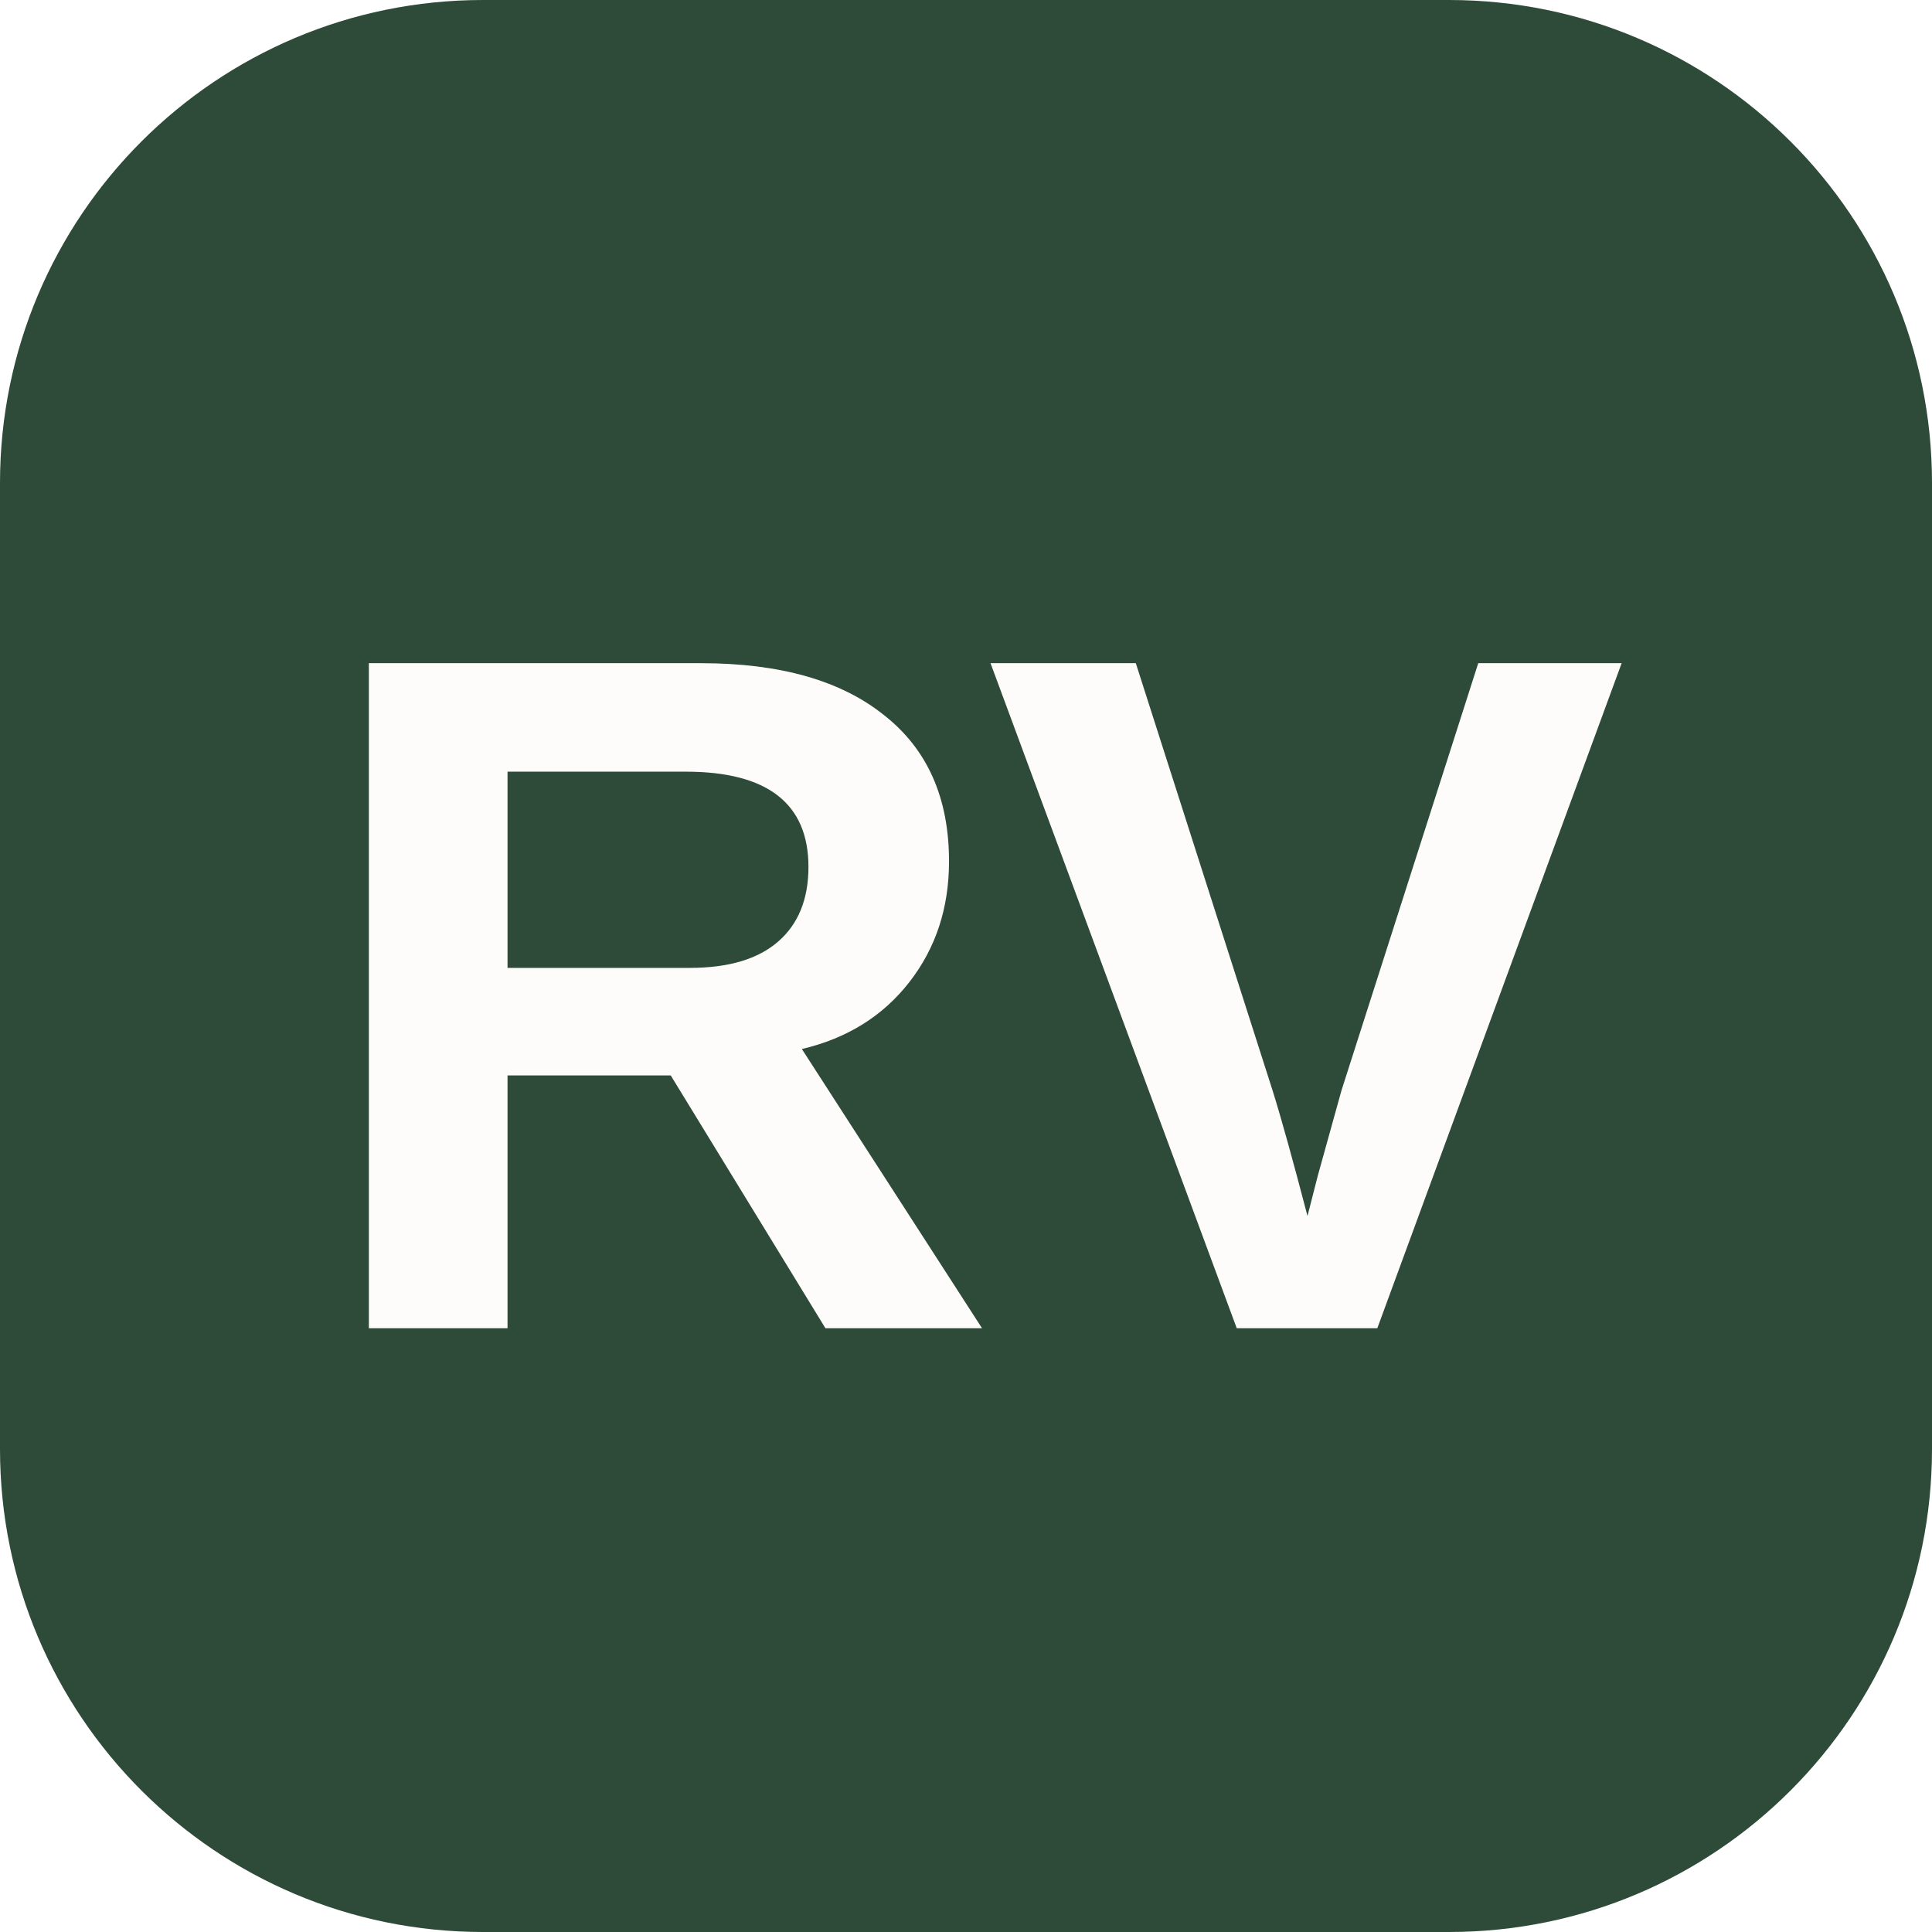
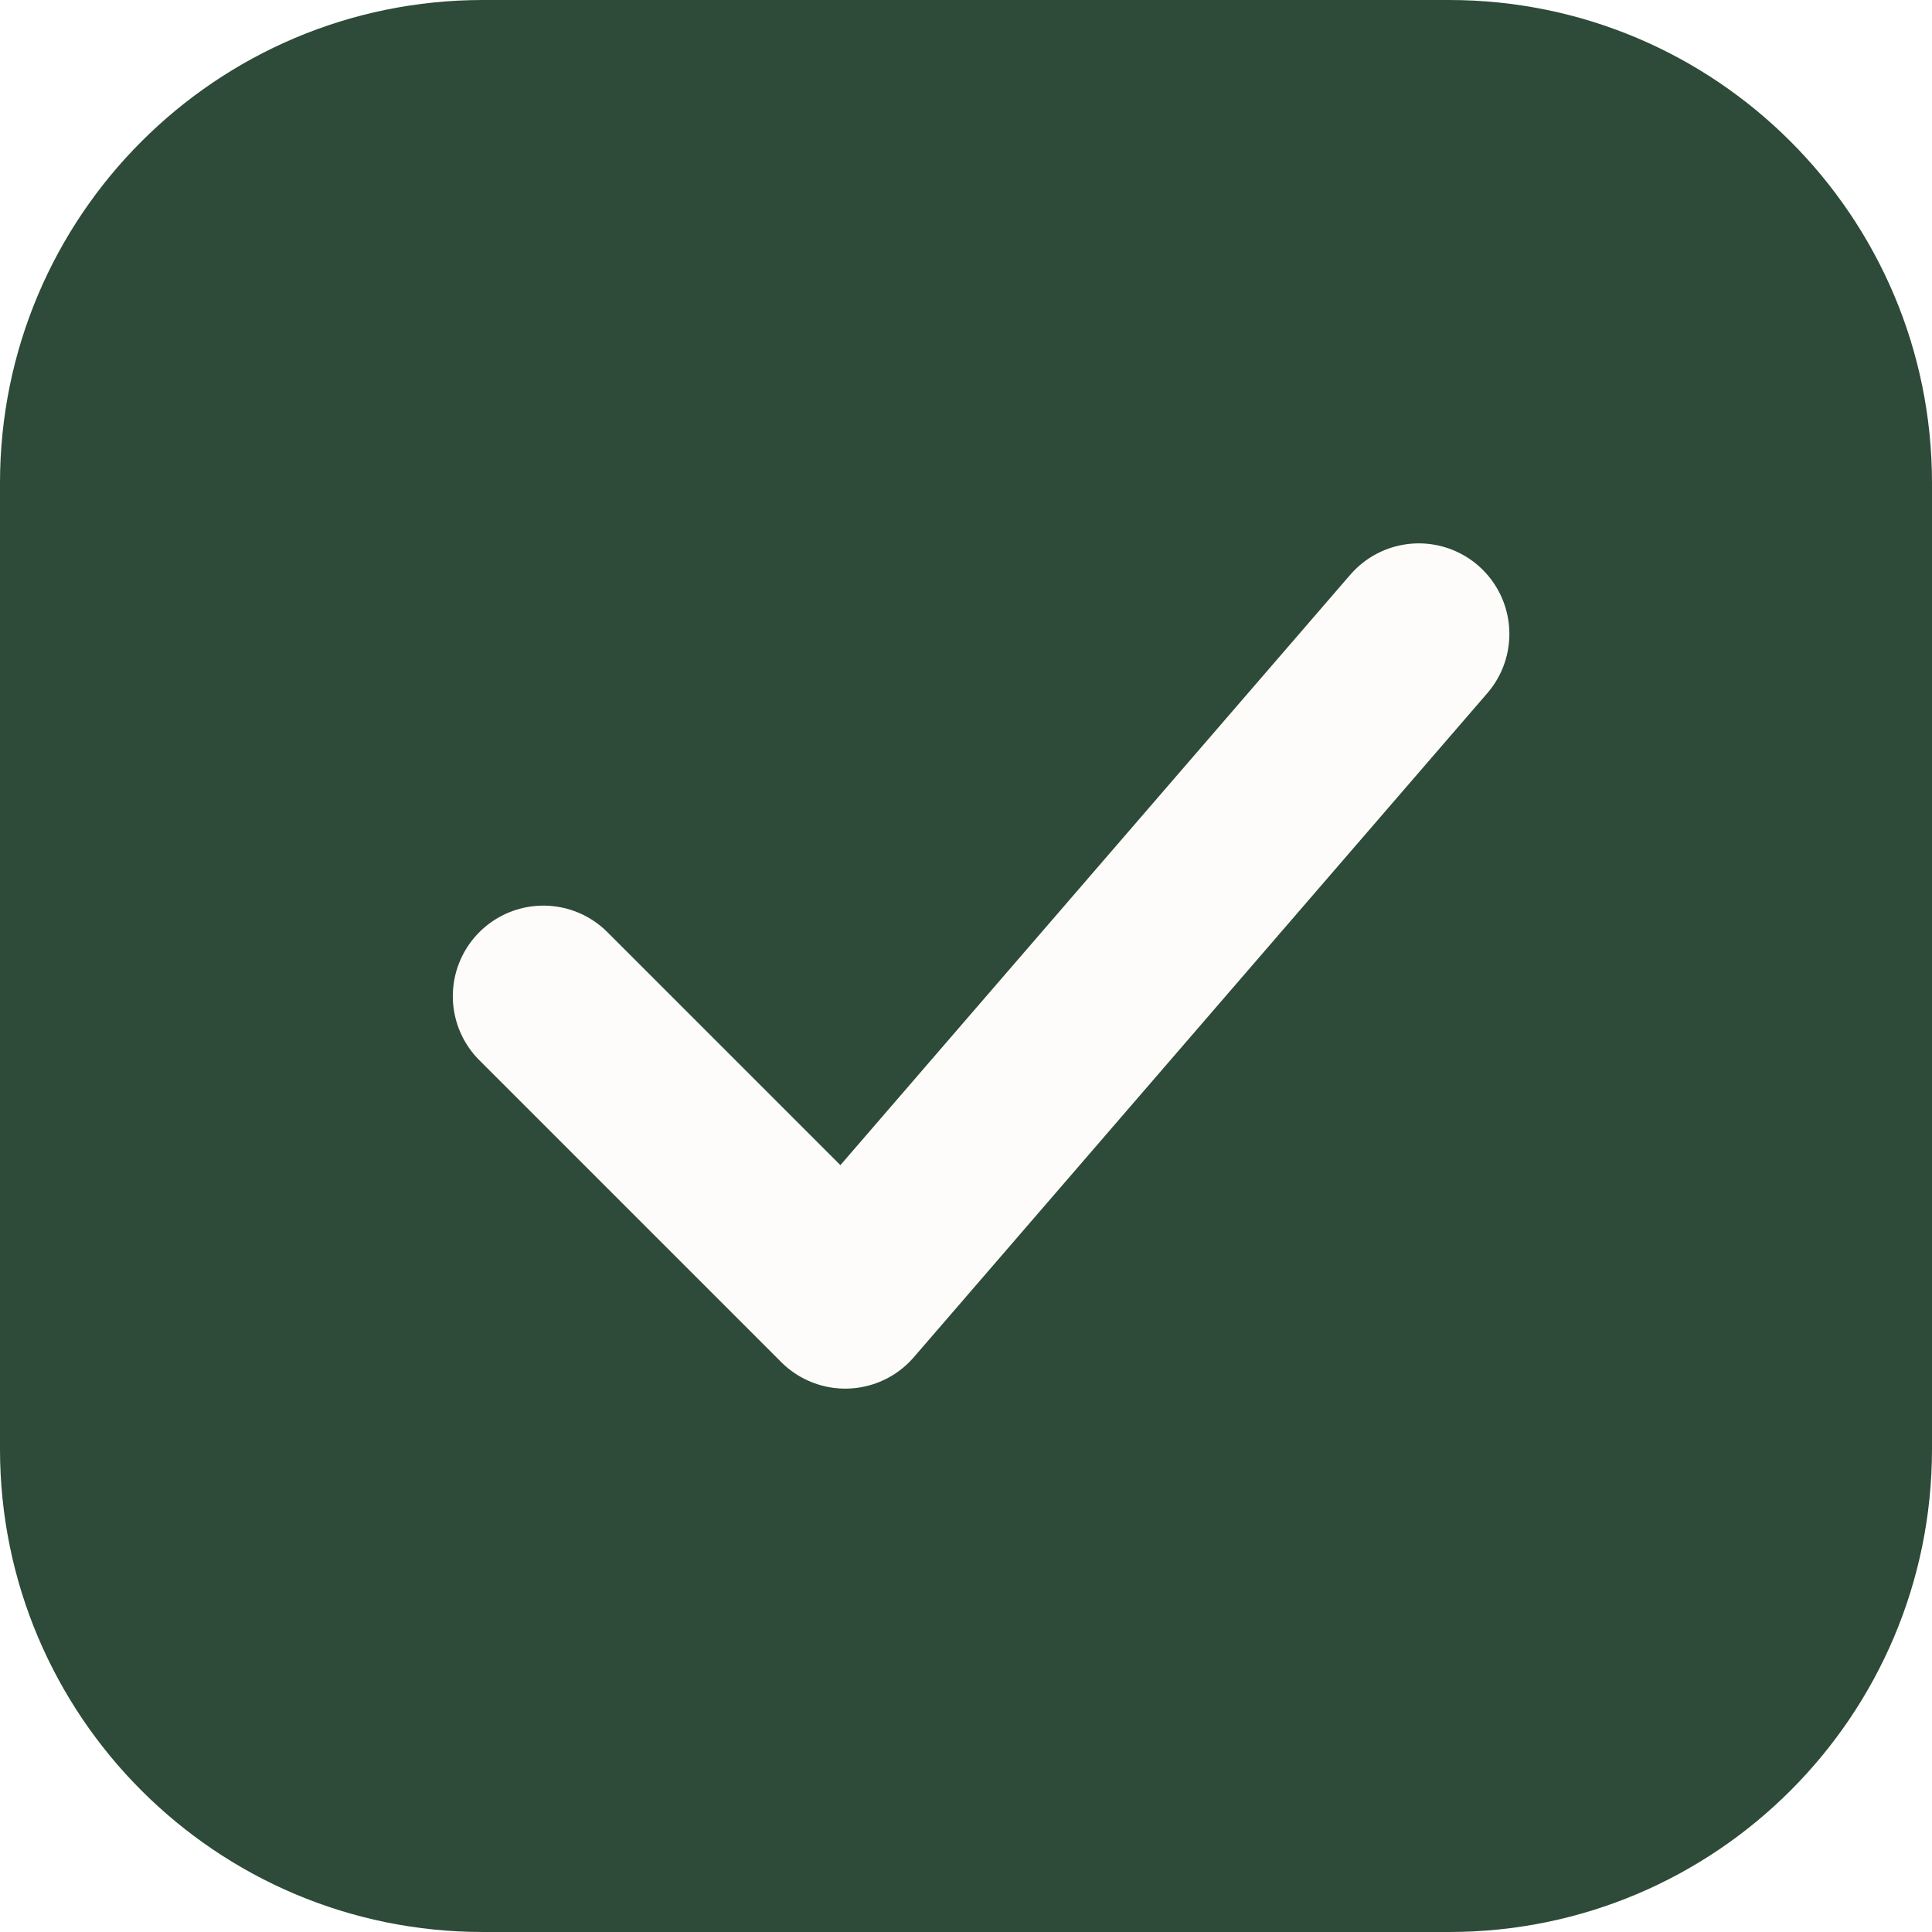
<svg xmlns="http://www.w3.org/2000/svg" viewBox="0 0 32 32" width="32" height="32">
  <rect width="32" height="32" rx="8" fill="#2E4A38" />
-   <text x="16" y="22" font-family="DM Sans, Arial, sans-serif" font-size="16" font-weight="700" fill="#FDFCFA" text-anchor="middle">RV</text>
+   <path d="M9 16.5 L14 21.5 L23.5 10.5" fill="none" stroke="#FDFCFA" stroke-width="3" stroke-linecap="round" stroke-linejoin="round" />
</svg>
